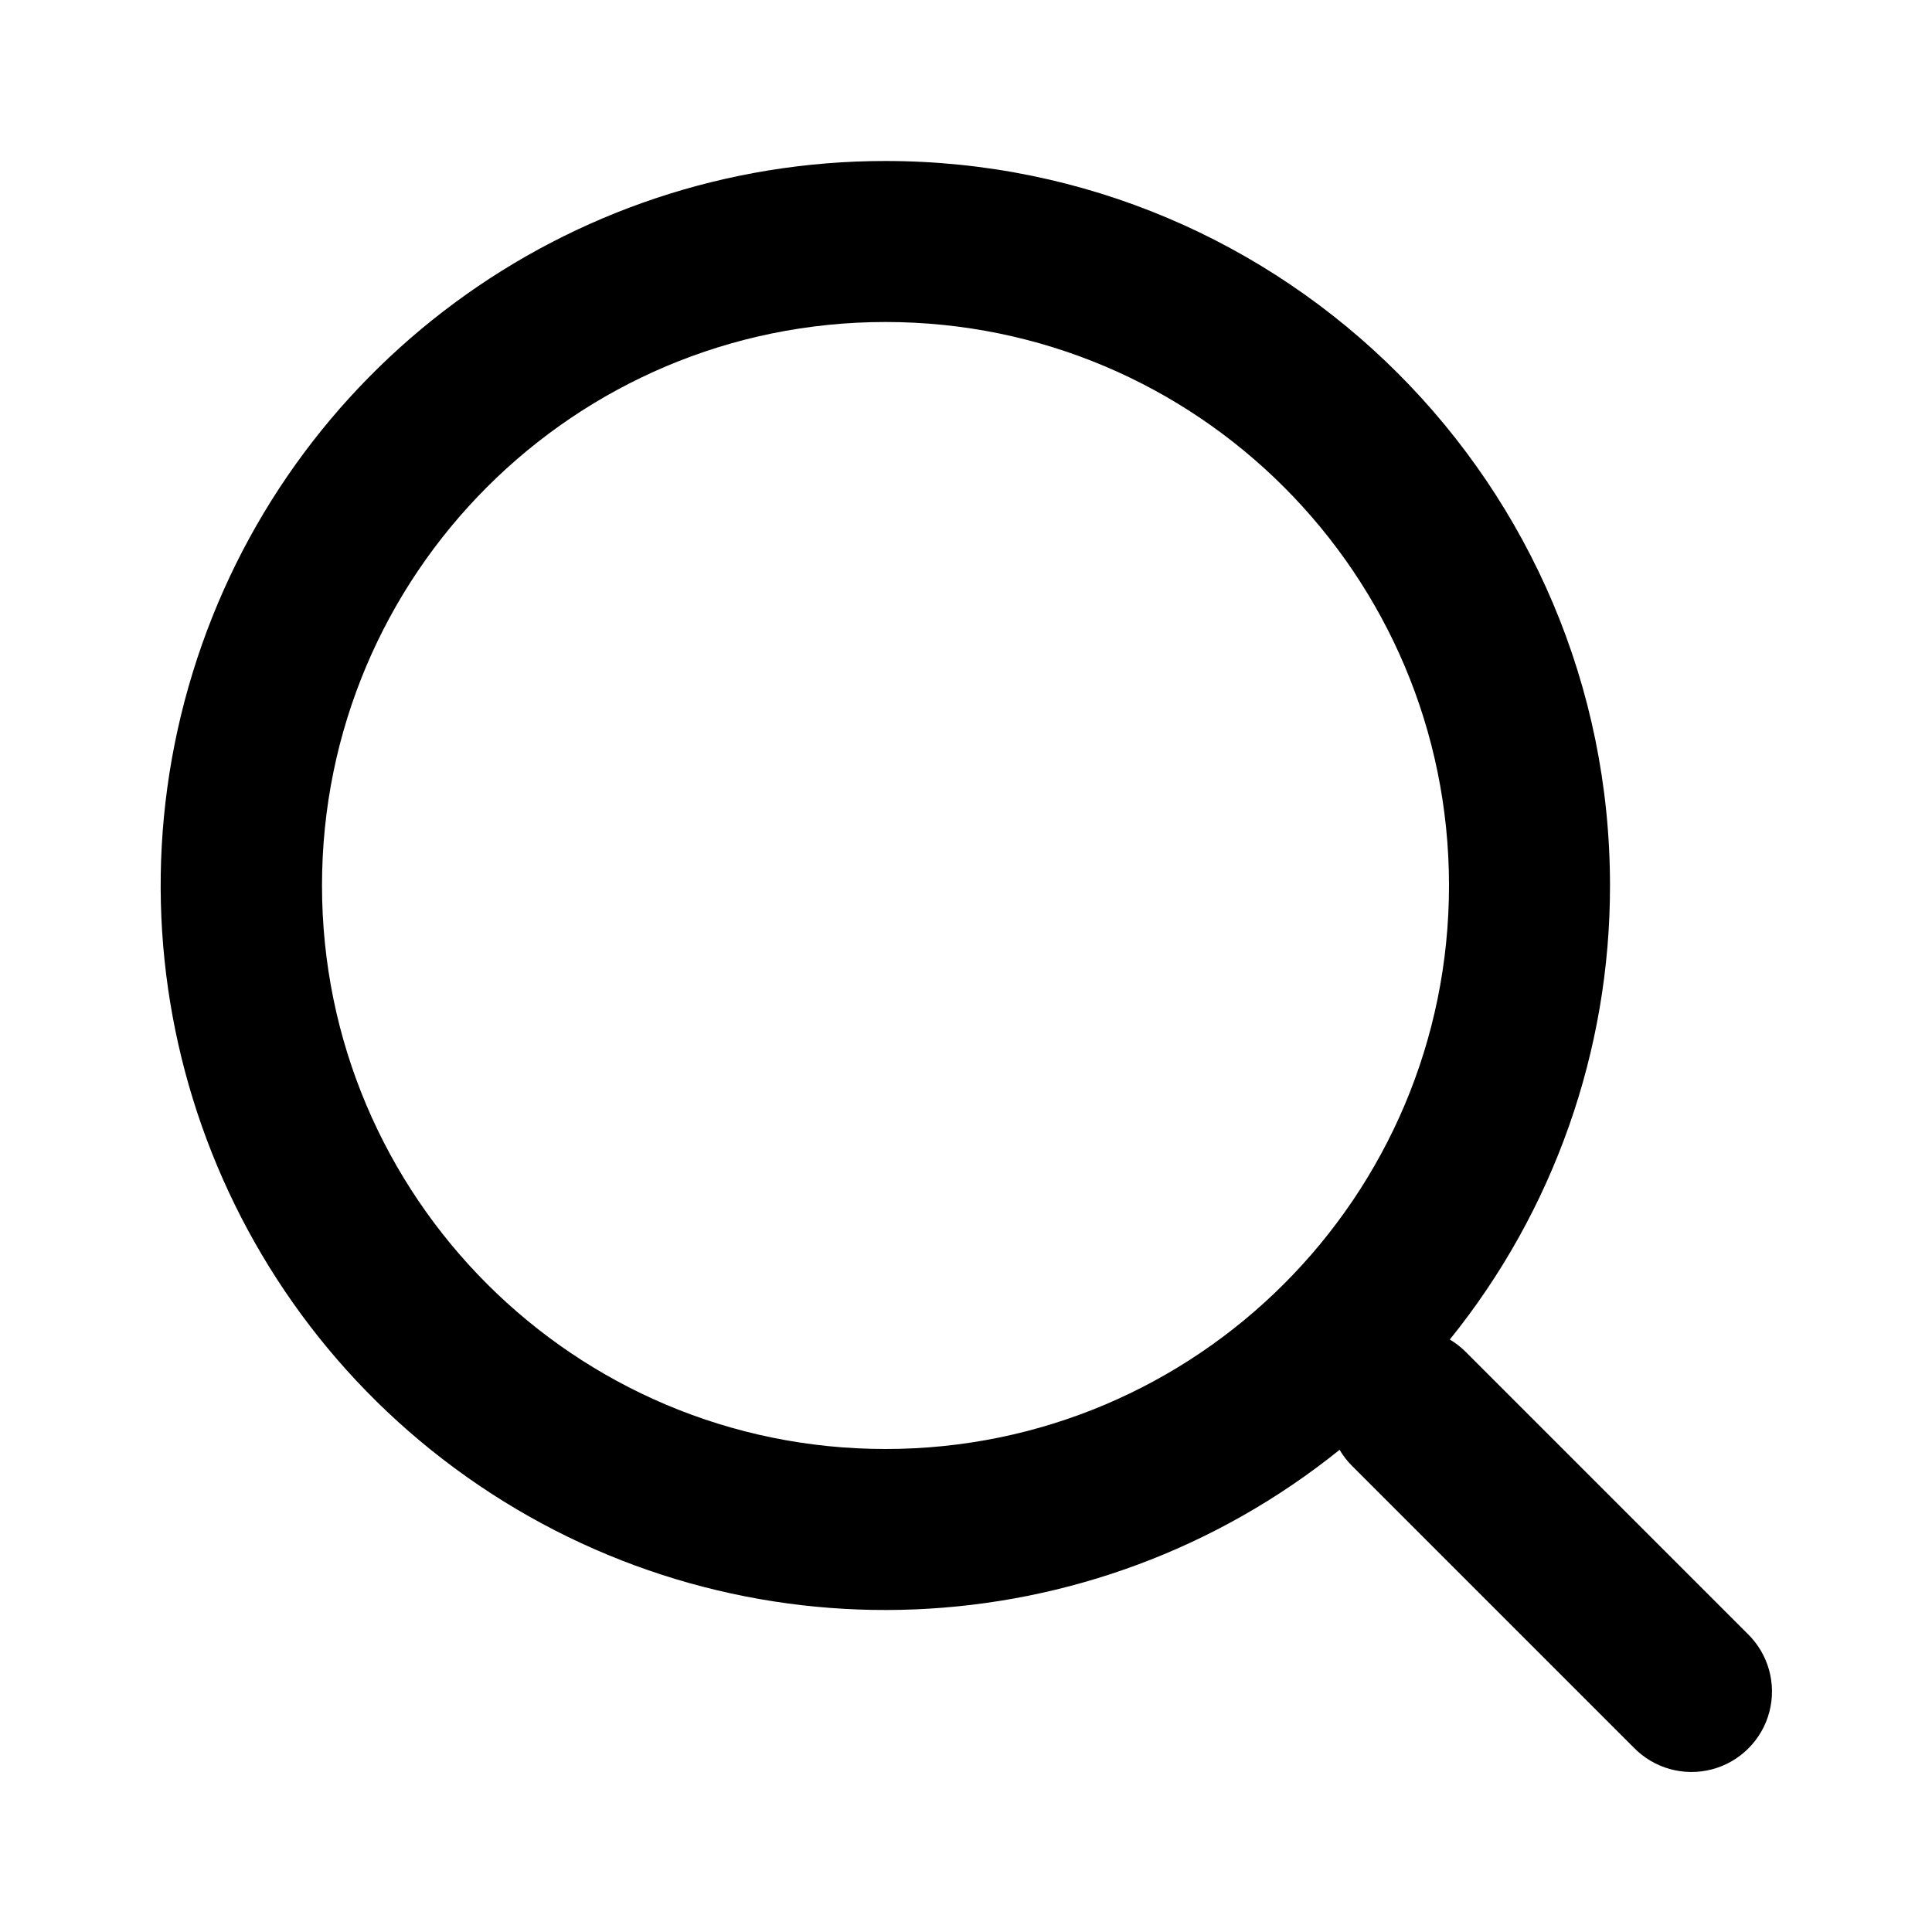
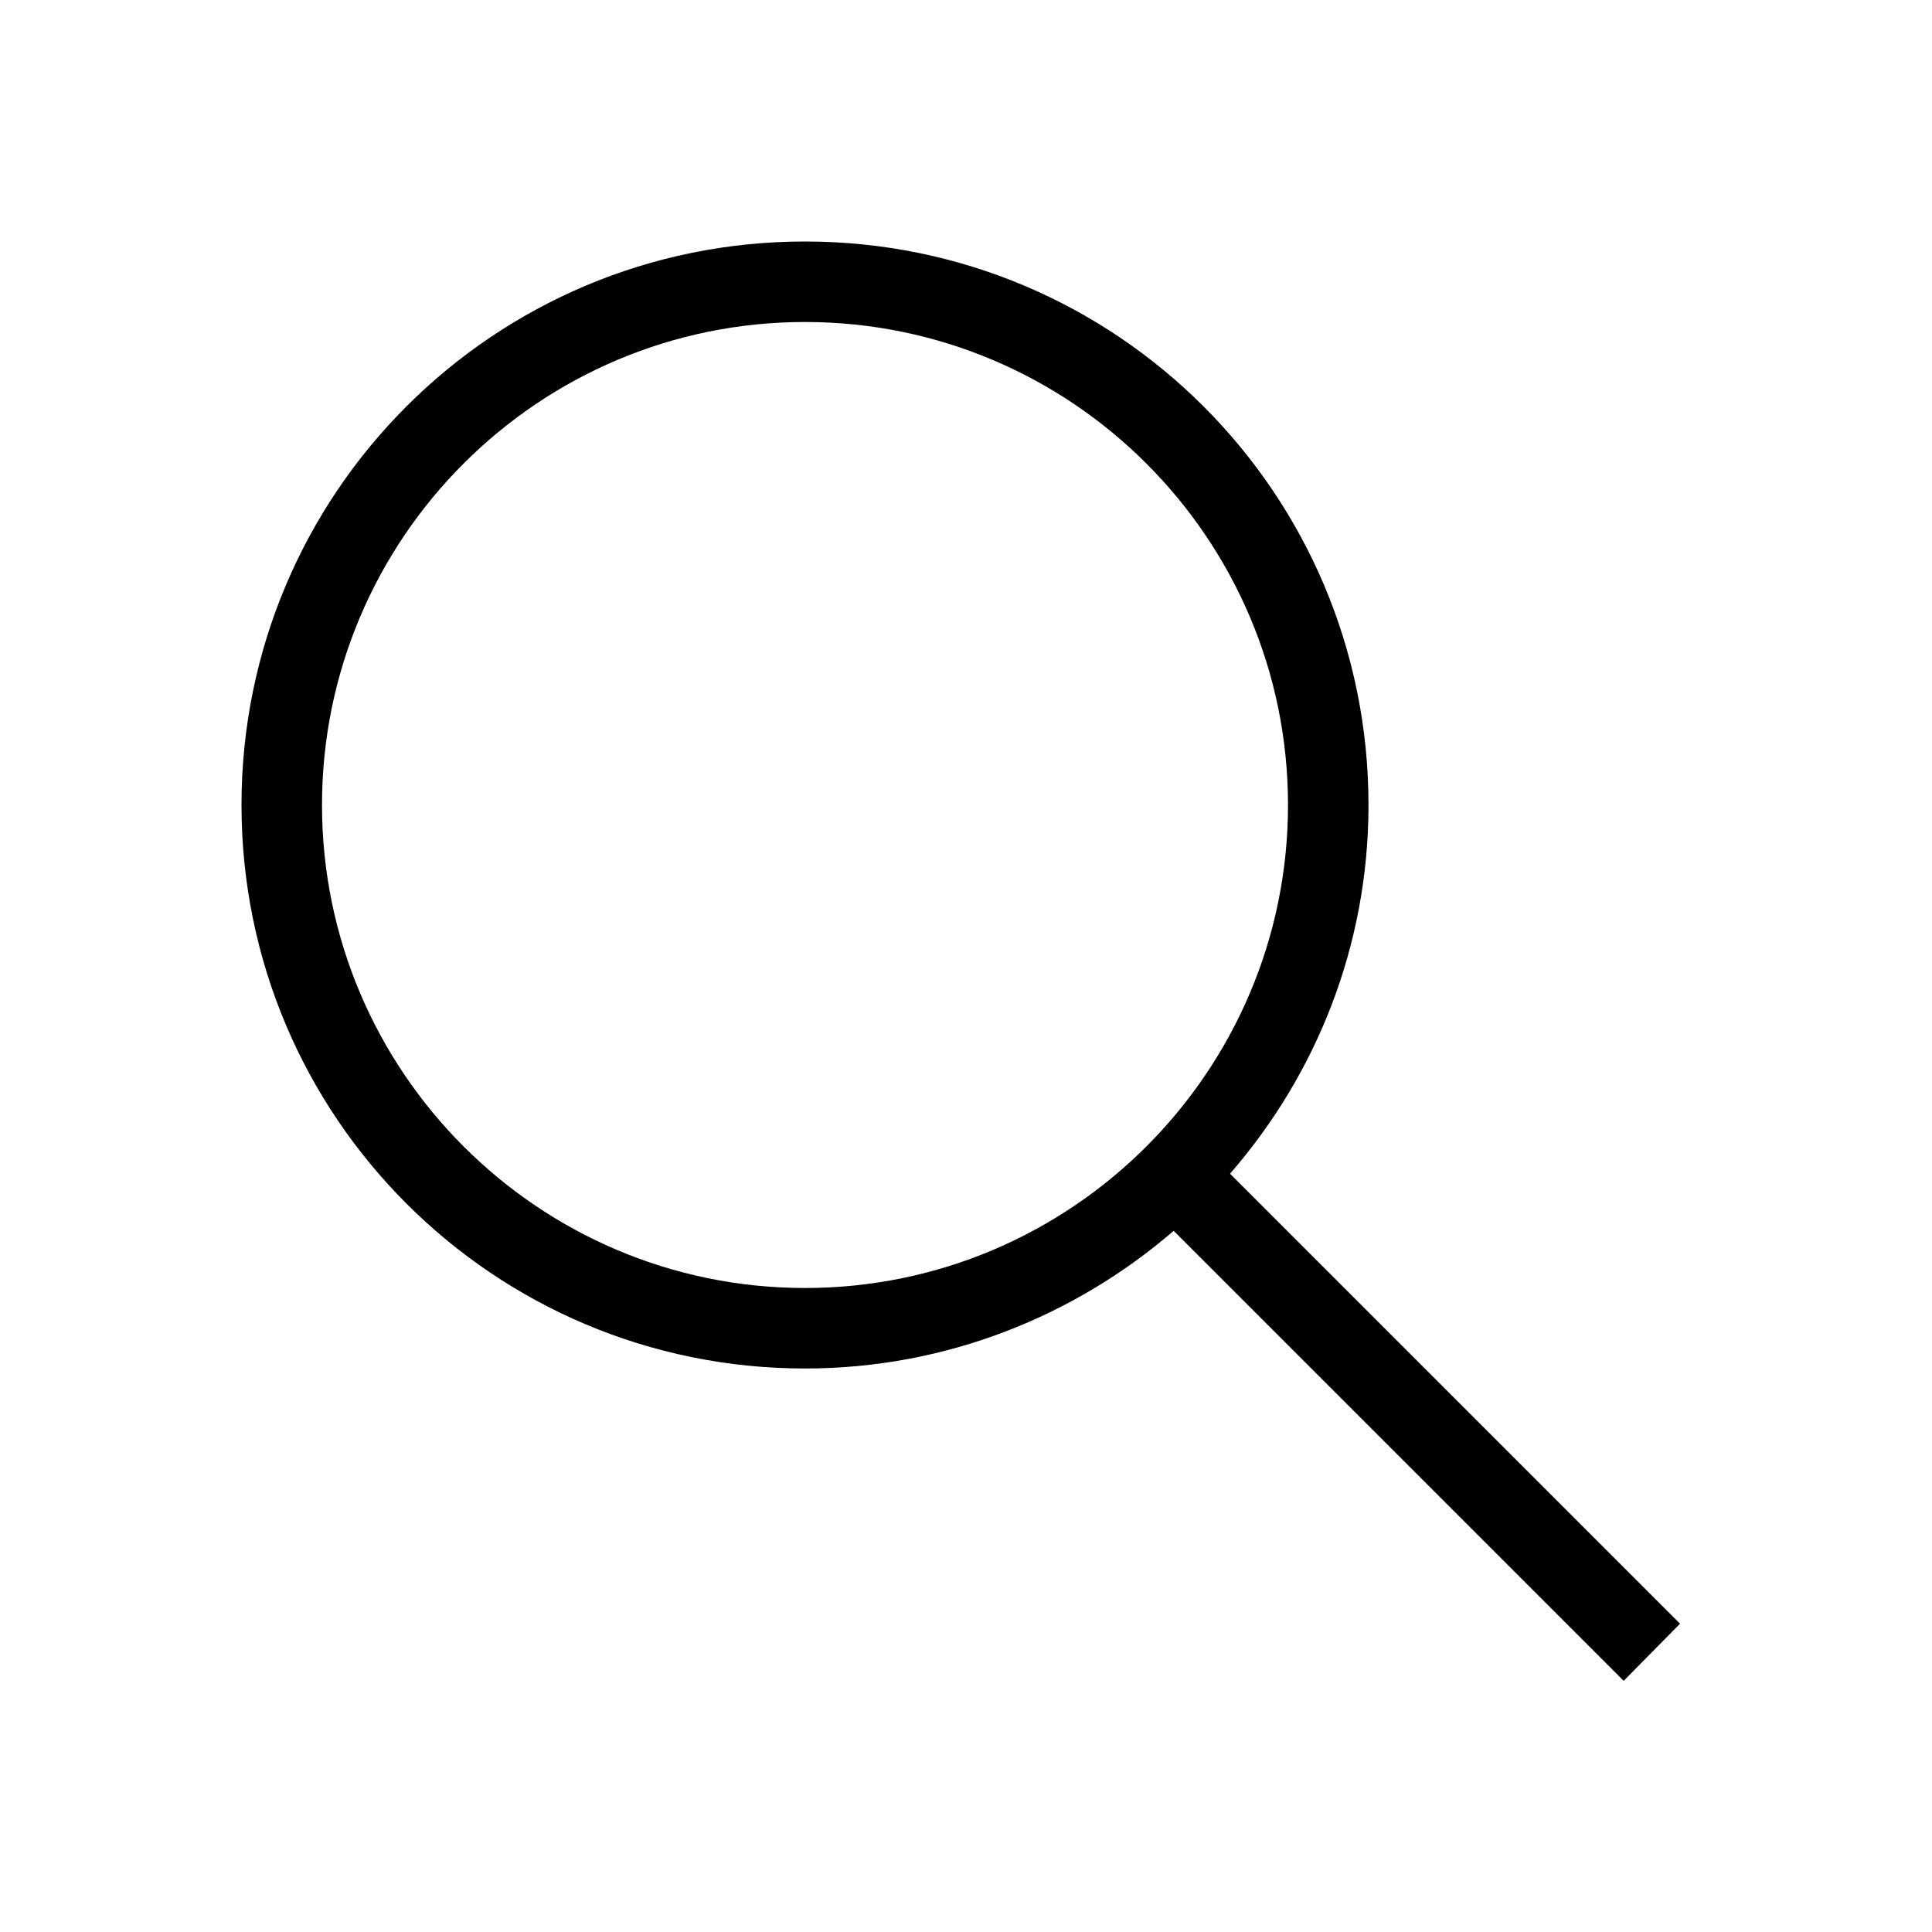
- <svg xmlns="http://www.w3.org/2000/svg" id="search-icon" height="24" viewBox="0 0 24 24" width="24" focusable="false" aria-hidden="true" style="pointer-events: none; display: inherit;">
-   <path d="M11 2a9 9 0 105.641 16.01.966.966 0 00.152.197l3.5 3.5a1 1 0 101.414-1.414l-3.5-3.5a1 1 0 00-.197-.153A8.96 8.96 0 0020 11a9 9 0 00-9-9Zm0 2a7 7 0 110 14 7 7 0 010-14Z" />
+ <svg xmlns="http://www.w3.org/2000/svg" height="24" viewBox="0 0 24 24" width="24" focusable="false" aria-hidden="true" style="pointer-events: none; display: inherit; width: 100%; height: 100%;">
+   <path d="m20.87 20.17-5.59-5.59C16.35 13.35 17 11.75 17 10c0-3.87-3.13-7-7-7s-7 3.13-7 7 3.13 7 7 7c1.75 0 3.35-.65 4.58-1.71l5.59 5.59.7-.71zM10 16c-3.31 0-6-2.69-6-6s2.69-6 6-6 6 2.69 6 6-2.69 6-6 6z" />
</svg>
